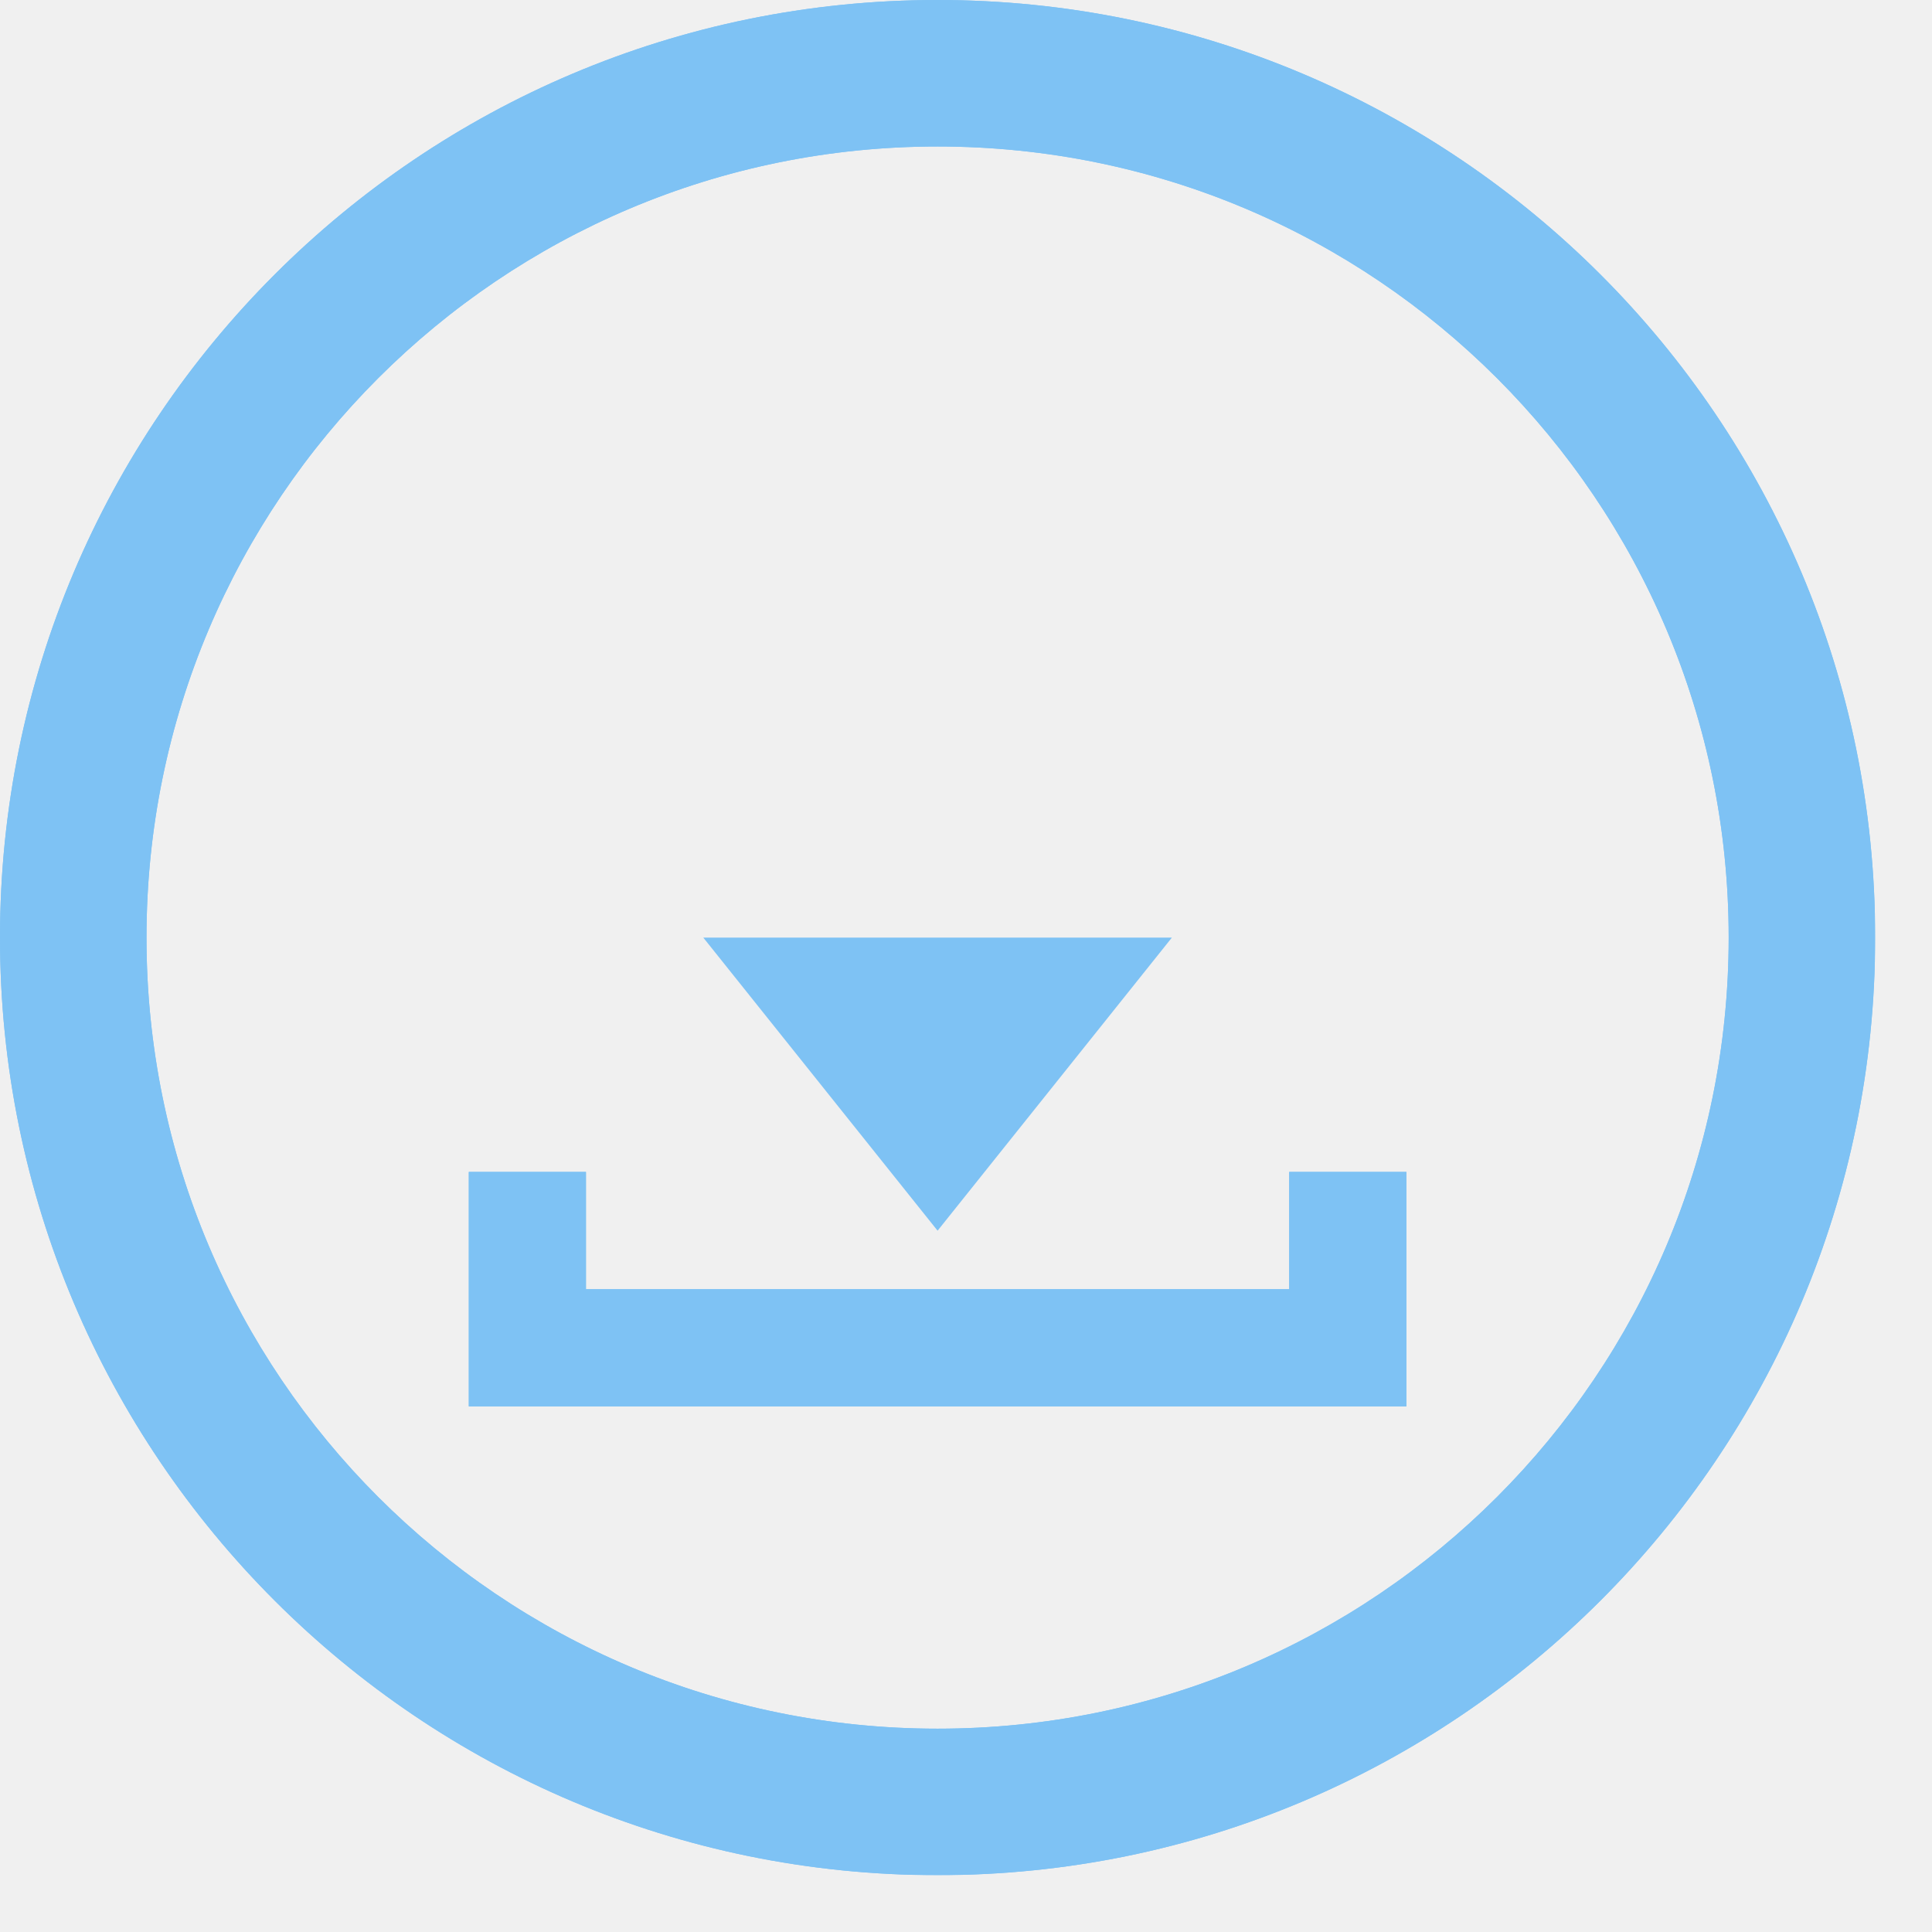
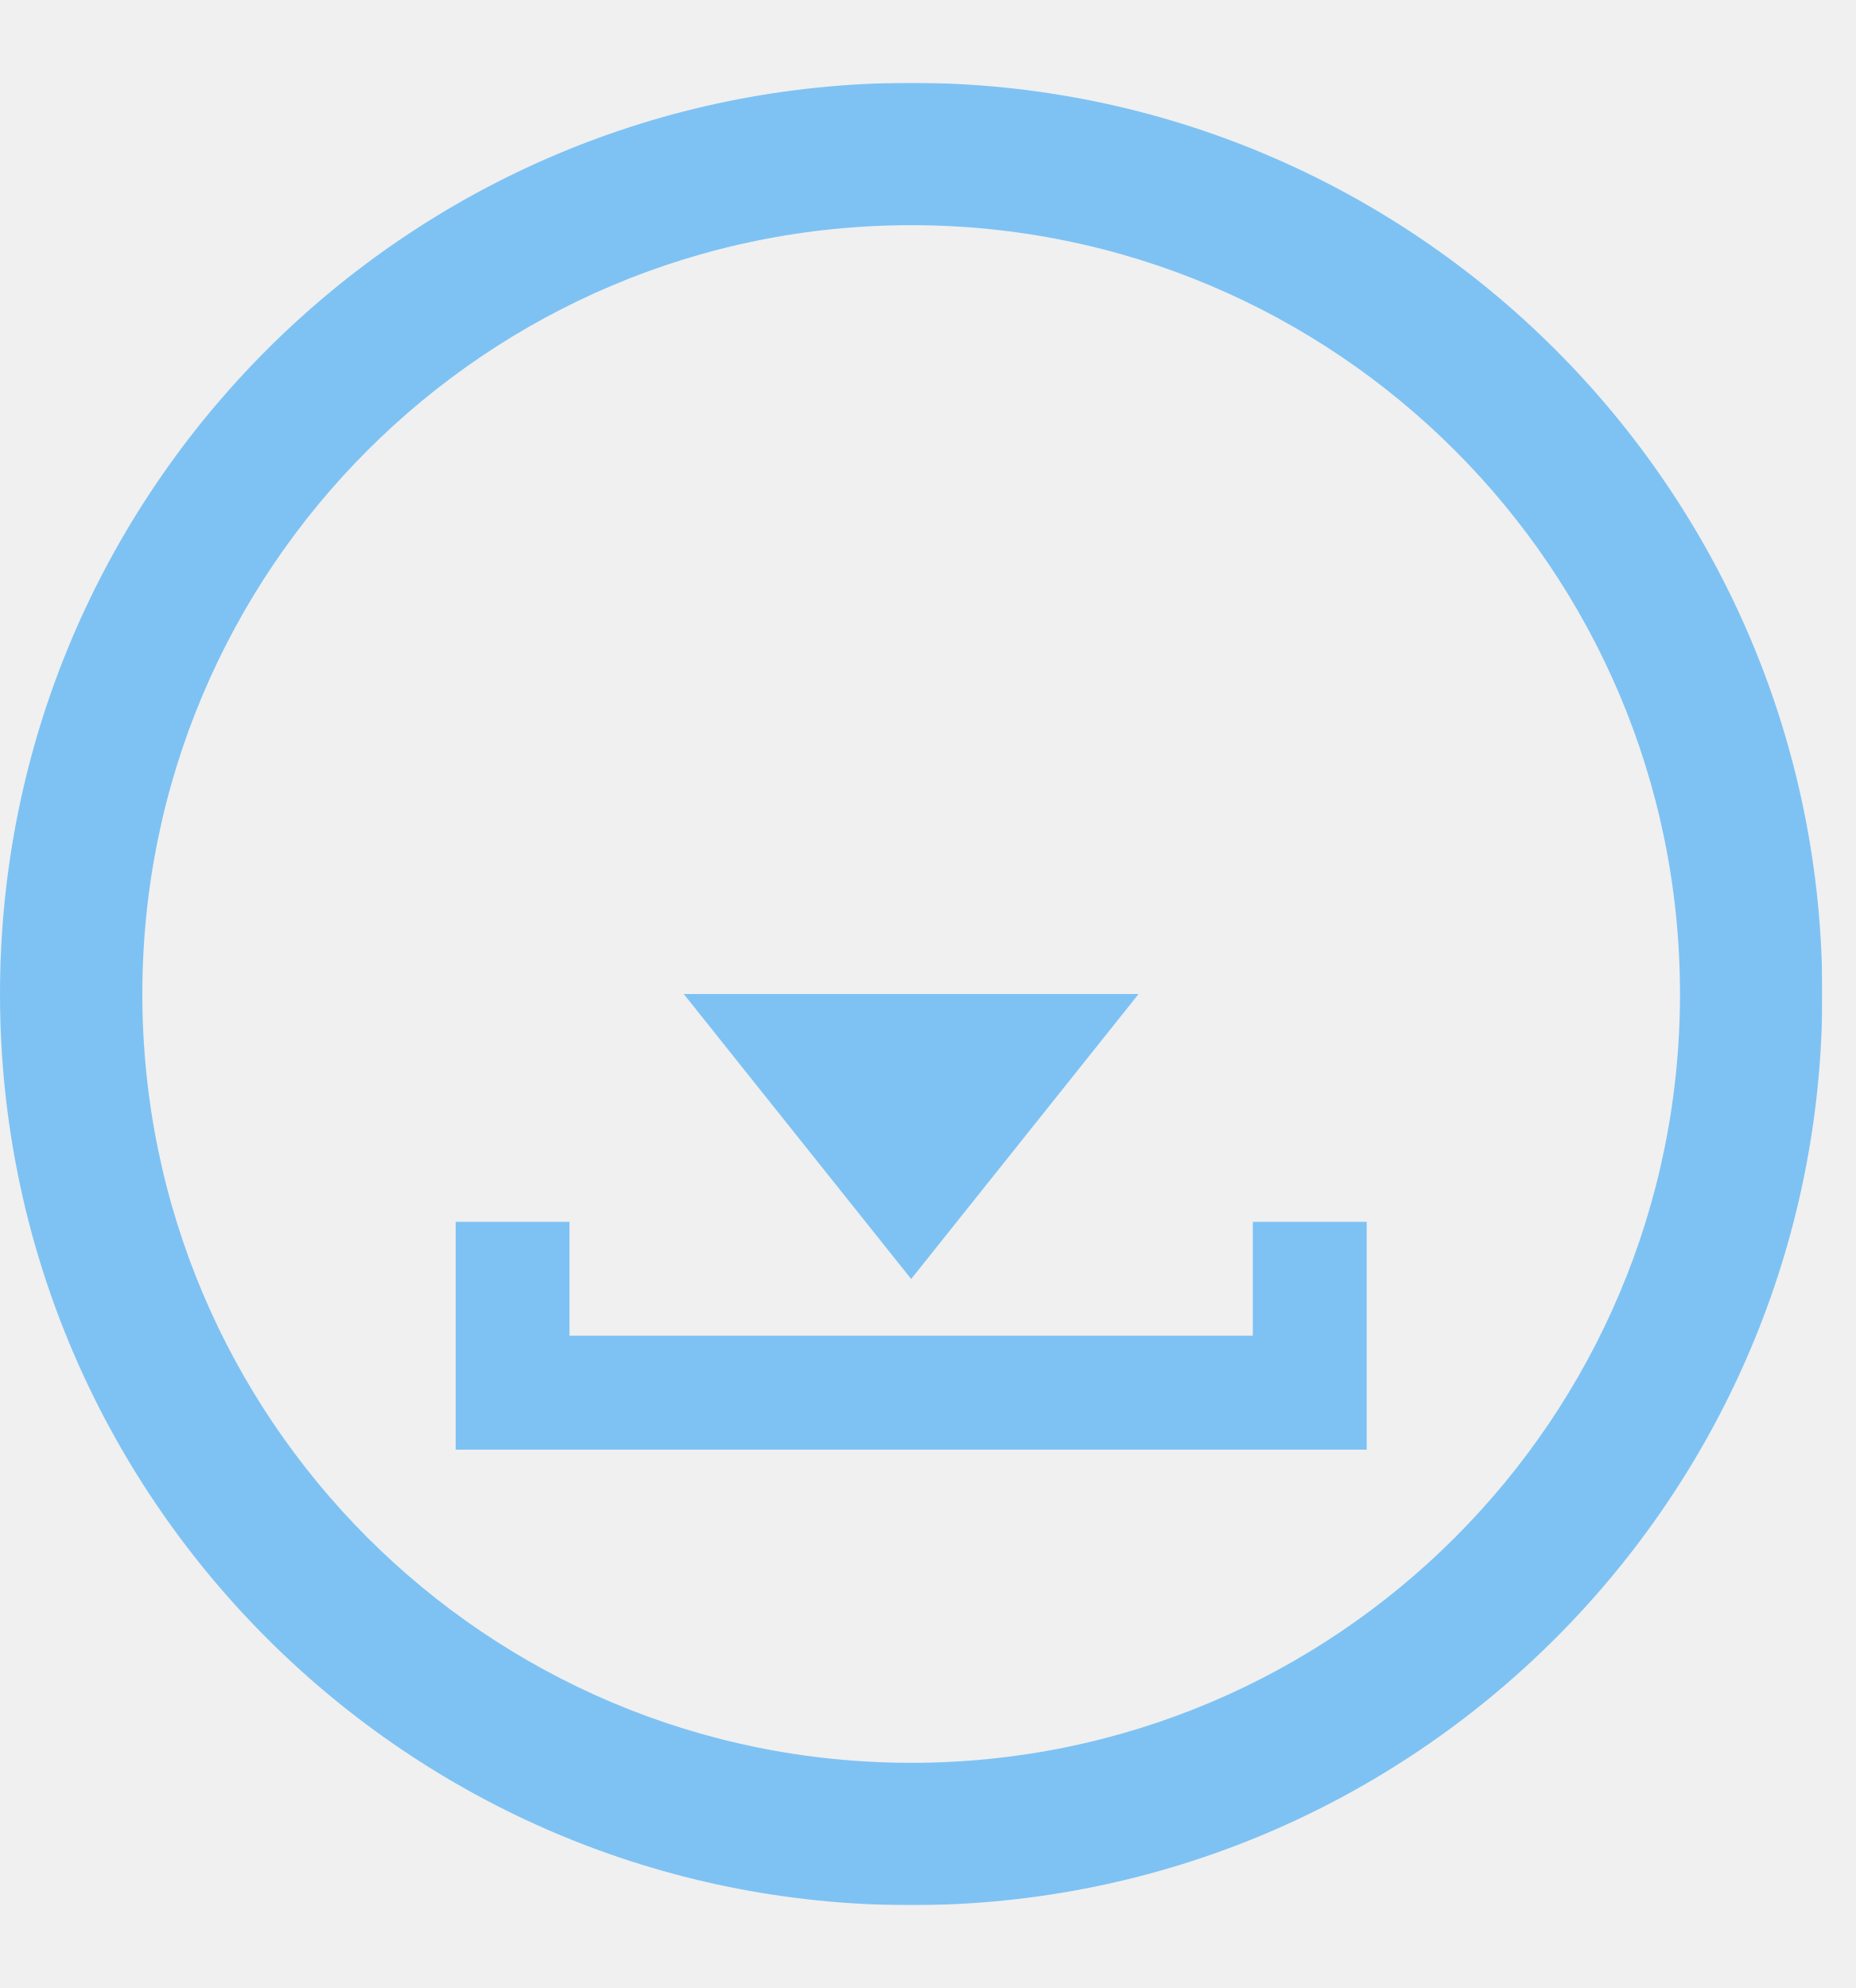
- <svg xmlns="http://www.w3.org/2000/svg" width="17" height="17" viewBox="0 0 17 17" fill="none">
-   <g clip-path="url(#clip0_143_704)">
-     <mask id="path-1-inside-1_143_704" fill="white">
-       <path d="M8.25 0C3.693 0 0 3.693 0 8.25C0 12.806 3.693 16.5 8.25 16.5C12.806 16.5 16.5 12.806 16.5 8.25C16.5 3.693 12.806 0 8.25 0ZM8.25 15.211C4.405 15.211 1.289 12.095 1.289 8.25C1.289 4.405 4.405 1.289 8.25 1.289C12.095 1.289 15.211 4.405 15.211 8.25C15.211 12.095 12.095 15.211 8.25 15.211Z" />
+ <svg xmlns="http://www.w3.org/2000/svg" width="14" height="15" viewBox="0 0 14 15" fill="none">
+   <g clip-path="url(#clip0_144_798)">
+     <mask id="path-1-inside-1_144_798" fill="white">
+       <path d="M6.875 0.625C3.078 0.625 0 3.703 0 7.5C0 11.297 3.078 14.375 6.875 14.375C10.672 14.375 13.75 11.297 13.75 7.5C13.75 3.703 10.672 0.625 6.875 0.625ZM6.875 13.301C3.671 13.301 1.074 10.704 1.074 7.5C1.074 4.296 3.671 1.699 6.875 1.699C10.079 1.699 12.676 4.296 12.676 7.5C12.676 10.704 10.079 13.301 6.875 13.301Z" />
    </mask>
-     <path d="M8.25 0C3.693 0 0 3.693 0 8.25C0 12.806 3.693 16.5 8.25 16.5C12.806 16.5 16.5 12.806 16.5 8.25C16.5 3.693 12.806 0 8.25 0ZM8.25 15.211C4.405 15.211 1.289 12.095 1.289 8.25C1.289 4.405 4.405 1.289 8.25 1.289C12.095 1.289 15.211 4.405 15.211 8.25C15.211 12.095 12.095 15.211 8.25 15.211Z" fill="#7EC2F4" />
-     <path d="M8.25 -1.5C2.865 -1.5 -1.5 2.865 -1.5 8.25H1.5C1.5 4.522 4.522 1.5 8.25 1.5V-1.5ZM-1.5 8.25C-1.5 13.635 2.865 18 8.25 18V15C4.522 15 1.5 11.978 1.5 8.25H-1.5ZM8.25 18C13.635 18 18 13.635 18 8.25H15C15 11.978 11.978 15 8.25 15V18ZM18 8.25C18 2.865 13.635 -1.5 8.25 -1.5V1.5C11.978 1.5 15 4.522 15 8.25H18ZM8.25 13.711C5.234 13.711 2.789 11.266 2.789 8.25H-0.211C-0.211 12.923 3.577 16.711 8.25 16.711V13.711ZM2.789 8.25C2.789 5.234 5.234 2.789 8.25 2.789V-0.211C3.577 -0.211 -0.211 3.577 -0.211 8.25H2.789ZM8.25 2.789C11.266 2.789 13.711 5.234 13.711 8.25H16.711C16.711 3.577 12.923 -0.211 8.25 -0.211V2.789ZM13.711 8.25C13.711 11.266 11.266 13.711 8.25 13.711V16.711C12.923 16.711 16.711 12.923 16.711 8.25H13.711Z" fill="#7EC2F4" mask="url(#path-1-inside-1_143_704)" />
-     <mask id="path-3-inside-2_143_704" fill="white">
-       <path fill-rule="evenodd" clip-rule="evenodd" d="M11.344 10.312V11.344H8.25H5.156V10.312H4.125V12.375H12.375V10.312H11.344Z" />
+     <path d="M6.875 -0.875C2.249 -0.875 -1.5 2.874 -1.5 7.5H1.5C1.5 4.531 3.906 2.125 6.875 2.125V-0.875ZM-1.5 7.5C-1.5 12.126 2.249 15.875 6.875 15.875V12.875C3.906 12.875 1.5 10.469 1.5 7.5H-1.5ZM6.875 15.875C11.501 15.875 15.25 12.126 15.25 7.5H12.25C12.25 10.469 9.844 12.875 6.875 12.875V15.875ZM15.25 7.5C15.25 2.874 11.501 -0.875 6.875 -0.875V2.125C9.844 2.125 12.25 4.531 12.25 7.5H15.25ZM6.875 11.801C4.5 11.801 2.574 9.875 2.574 7.5H-0.426C-0.426 11.532 2.843 14.801 6.875 14.801V11.801ZM2.574 7.5C2.574 5.125 4.5 3.199 6.875 3.199V0.199C2.843 0.199 -0.426 3.468 -0.426 7.5H2.574ZM6.875 3.199C9.25 3.199 11.176 5.125 11.176 7.5H14.176C14.176 3.468 10.907 0.199 6.875 0.199V3.199ZM11.176 7.5C11.176 9.875 9.25 11.801 6.875 11.801V14.801C10.907 14.801 14.176 11.532 14.176 7.5H11.176Z" fill="#7EC2F4" mask="url(#path-1-inside-1_144_798)" />
+     <mask id="path-3-inside-2_144_798" fill="white">
+       <path fill-rule="evenodd" clip-rule="evenodd" d="M9.453 9.219V10.078H6.875H4.297V9.219H3.438V10.938H10.312V9.219H9.453Z" />
    </mask>
-     <path fill-rule="evenodd" clip-rule="evenodd" d="M11.344 10.312V11.344H8.25H5.156V10.312H4.125V12.375H12.375V10.312H11.344Z" fill="#7EC2F4" />
-     <path d="M11.344 10.312V8.812H9.844V10.312H11.344ZM11.344 11.344V12.844H12.844V11.344H11.344ZM5.156 11.344H3.656V12.844H5.156V11.344ZM5.156 10.312H6.656V8.812H5.156V10.312ZM4.125 10.312V8.812H2.625V10.312H4.125ZM4.125 12.375H2.625V13.875H4.125V12.375ZM12.375 12.375V13.875H13.875V12.375H12.375ZM12.375 10.312H13.875V8.812H12.375V10.312ZM9.844 10.312V11.344H12.844V10.312H9.844ZM11.344 9.844H8.25V12.844H11.344V9.844ZM8.25 9.844H5.156V12.844H8.25V9.844ZM6.656 11.344V10.312H3.656V11.344H6.656ZM5.156 8.812H4.125V11.812H5.156V8.812ZM2.625 10.312V12.375H5.625V10.312H2.625ZM4.125 13.875H12.375V10.875H4.125V13.875ZM13.875 12.375V10.312H10.875V12.375H13.875ZM12.375 8.812H11.344V11.812H12.375V8.812Z" fill="#7EC2F4" mask="url(#path-3-inside-2_143_704)" />
-     <path d="M8.016 9H8.484H8.752L8.25 9.628L7.748 9H8.016Z" fill="#7EC2F4" stroke="#7EC2F4" stroke-width="1.5" />
+     <path d="M9.453 9.219V7.719H7.953V9.219H9.453ZM9.453 10.078V11.578H10.953V10.078H9.453ZM4.297 10.078H2.797V11.578H4.297V10.078ZM4.297 9.219H5.797V7.719H4.297V9.219ZM3.438 9.219V7.719H1.938V9.219H3.438ZM3.438 10.938H1.938V12.438H3.438V10.938ZM10.312 10.938V12.438H11.812V10.938H10.312ZM10.312 9.219H11.812V7.719H10.312V9.219ZM7.953 9.219V10.078H10.953V9.219H7.953ZM9.453 8.578H6.875V11.578H9.453V8.578ZM6.875 8.578H4.297V11.578H6.875V8.578ZM5.797 10.078V9.219H2.797V10.078H5.797ZM4.297 7.719H3.438V10.719H4.297V7.719ZM1.938 9.219V10.938H4.938V9.219H1.938ZM3.438 12.438H10.312V9.438H3.438V12.438ZM11.812 10.938V9.219H8.812V10.938H11.812ZM10.312 7.719H9.453V10.719H10.312V7.719Z" fill="#7EC2F4" mask="url(#path-3-inside-2_144_798)" />
+     <path d="M6.717 8.25H7.033L6.875 8.448L6.717 8.25Z" stroke="#7EC2F4" stroke-width="1.5" />
  </g>
  <defs>
-     <clipPath id="clip0_143_704">
-       <rect width="16.5" height="16.5" fill="white" />
+     <clipPath id="clip0_144_798">
+       <rect width="13.75" height="13.75" fill="white" transform="translate(0 0.625)" />
    </clipPath>
  </defs>
</svg>
